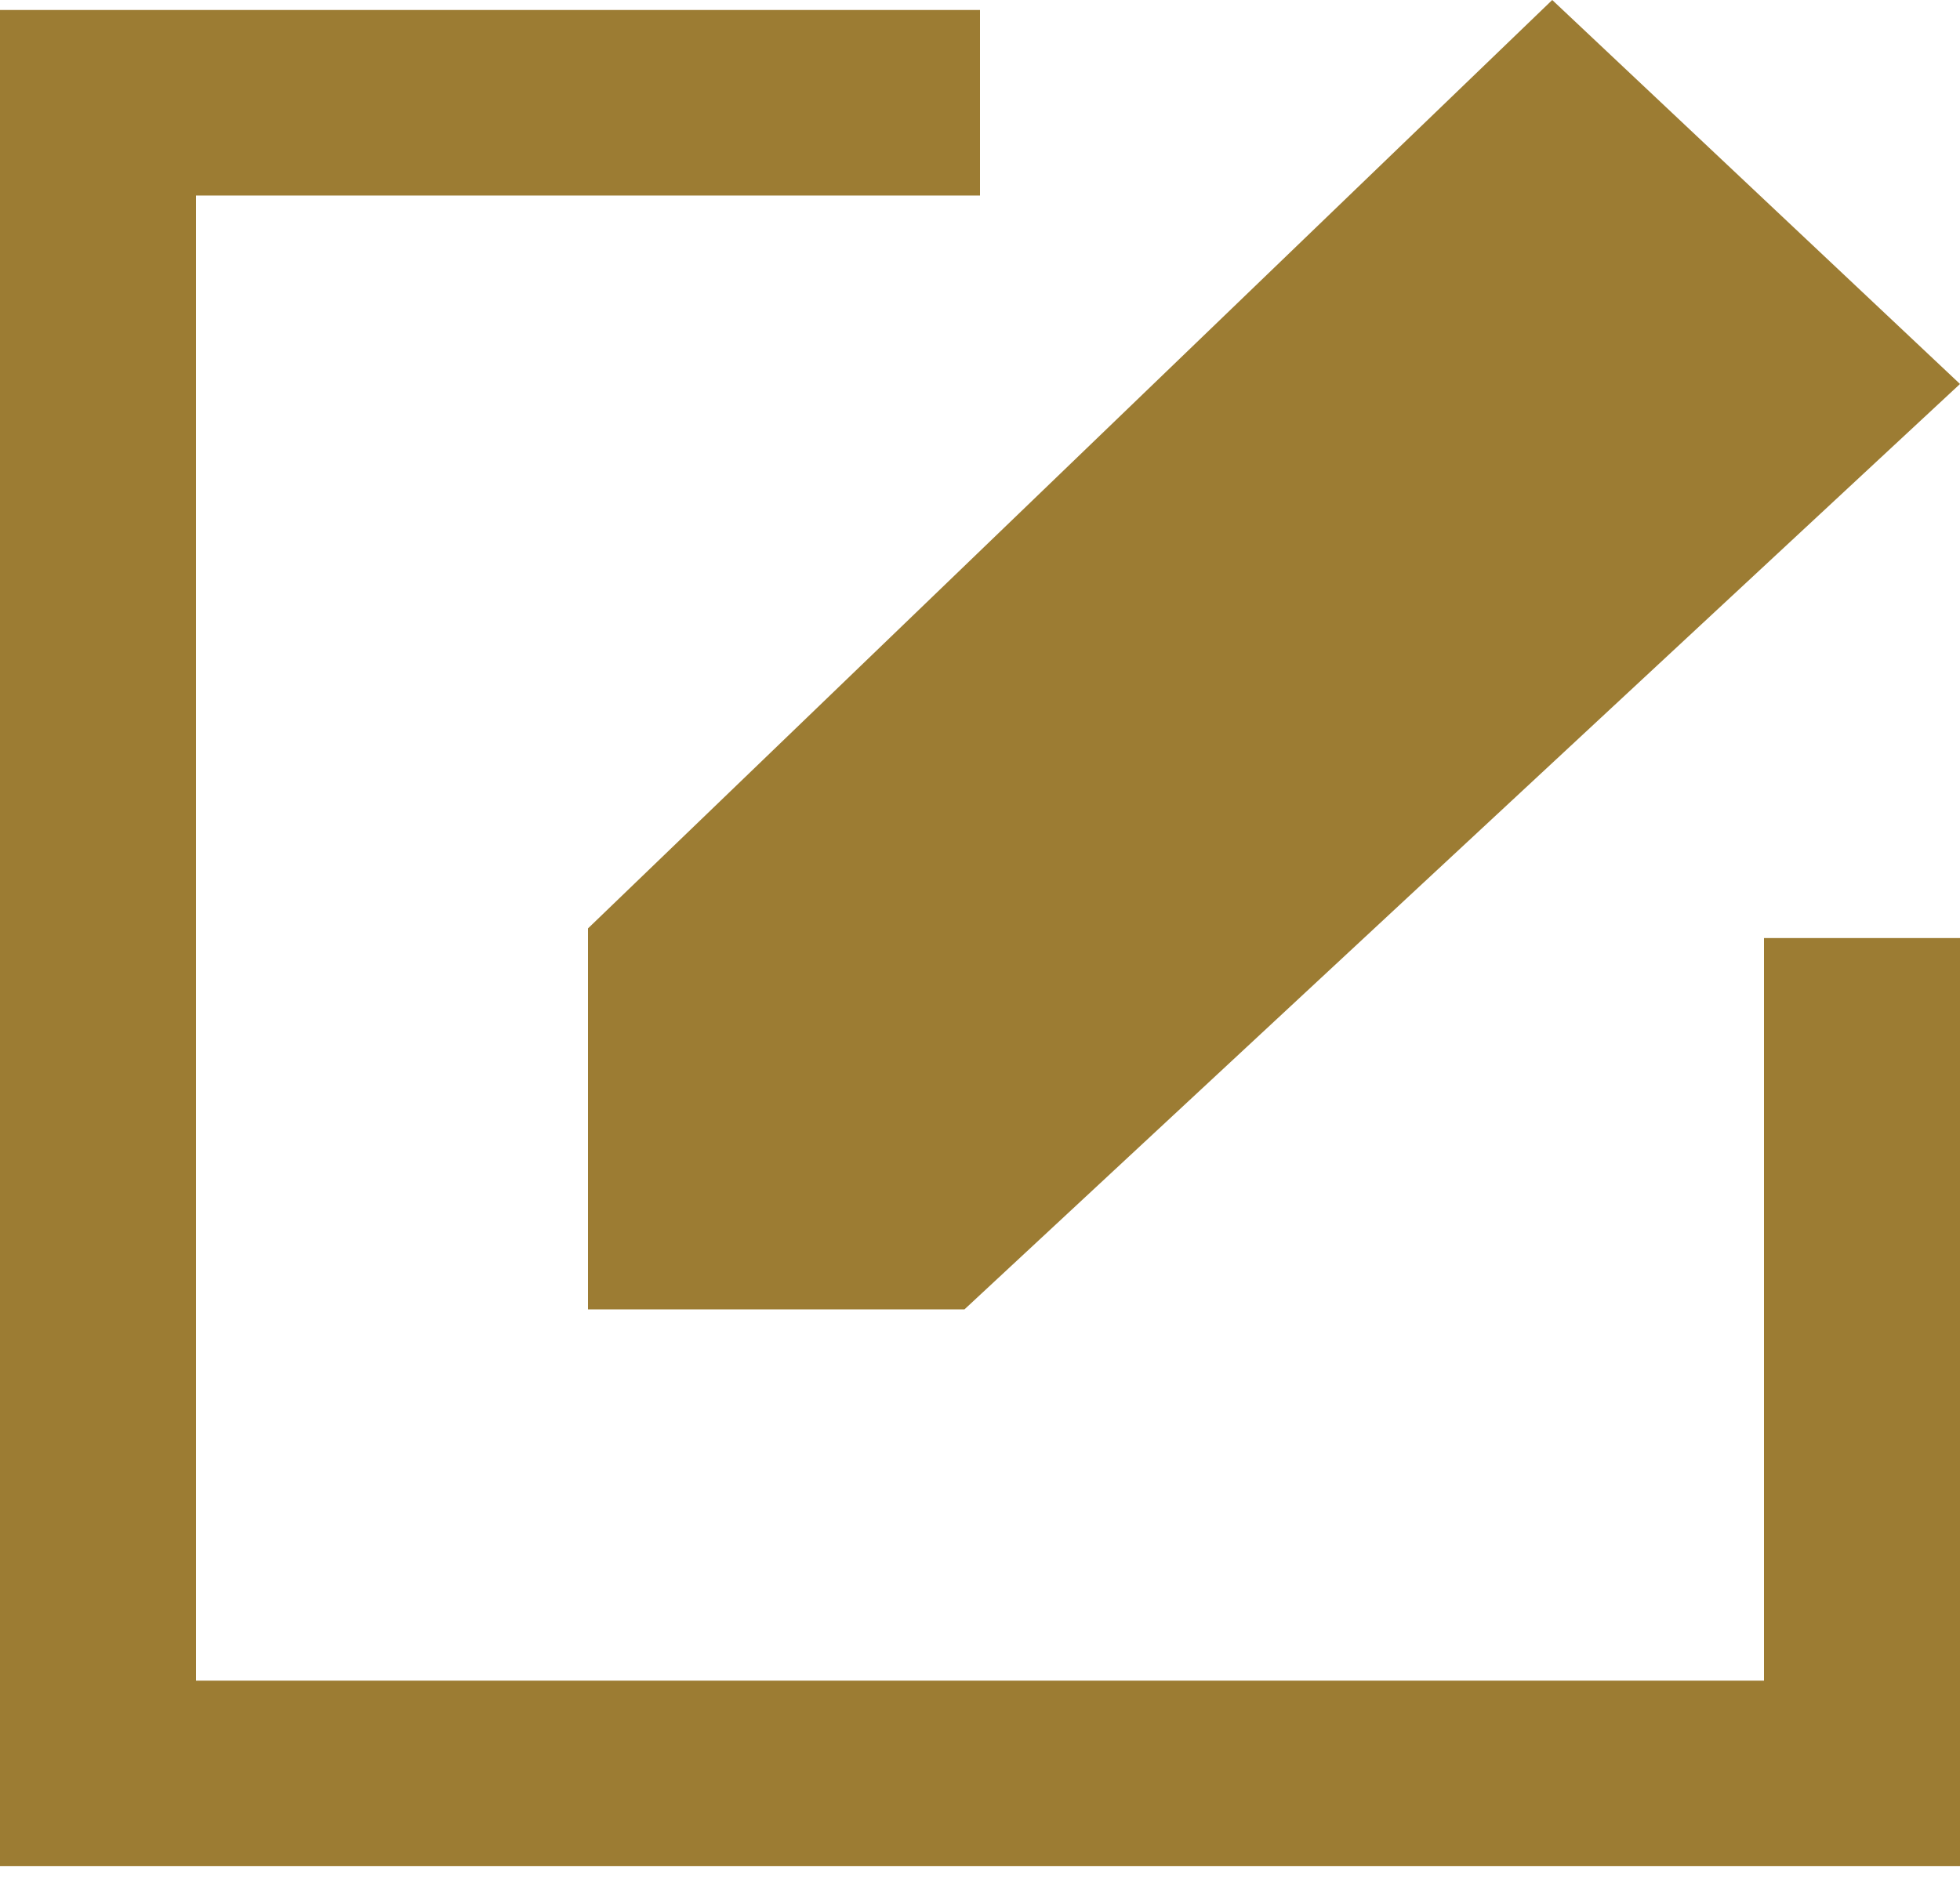
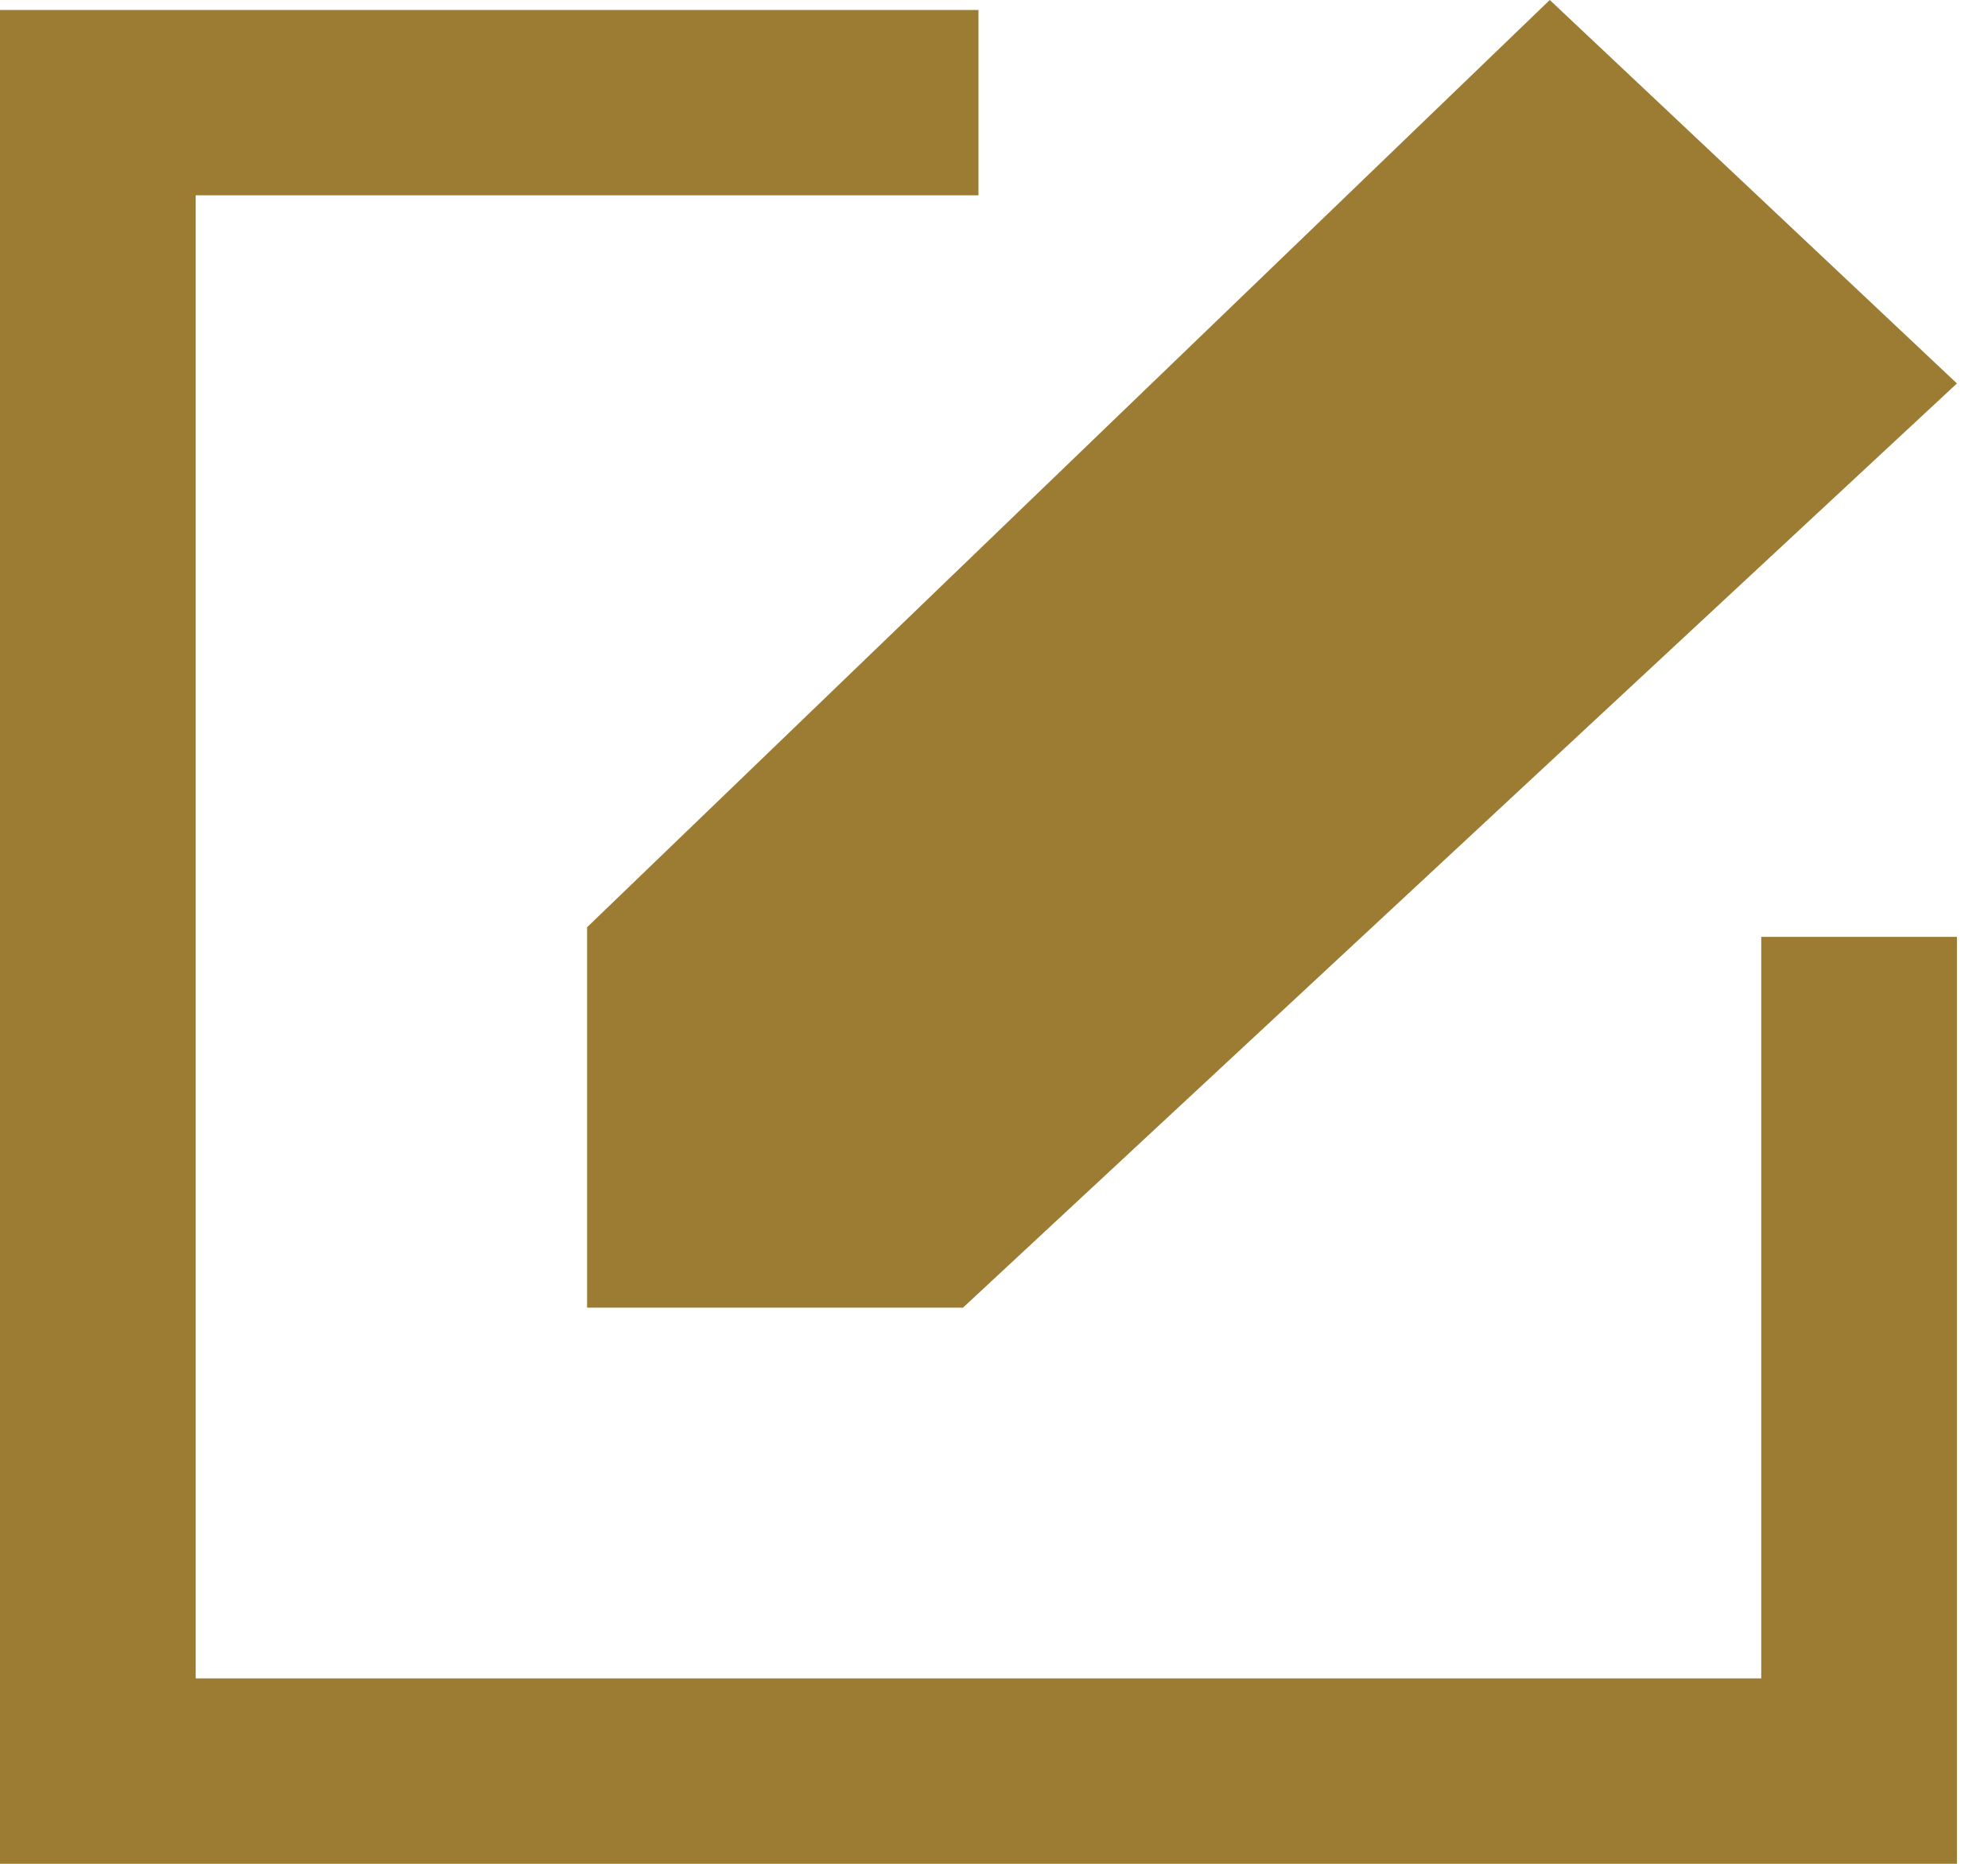
- <svg xmlns="http://www.w3.org/2000/svg" width="24" height="23" viewBox="0 0 24 23" fill="none">
-   <path fill-rule="evenodd" clip-rule="evenodd" d="M21.6 20.584H2.4V2.395H12V0.122H0V22.857H24V11.489H21.6V20.584ZM7.2 11.371L19.007 0L24 4.703L11.81 16.037H7.2V11.371Z" fill="#9C7C33" />
+ <svg xmlns="http://www.w3.org/2000/svg" width="32" height="30" viewBox="0 0 32 30" fill="none">
+   <path fill-rule="evenodd" clip-rule="evenodd" d="M28.35 27.016H3.15V3.144H15.75V0.16H0V30H31.5V15.08H28.35V27.016ZM9.45 14.925L24.946 0L31.5 6.172L15.501 21.048H9.45V14.925Z" fill="#9C7C33" />
</svg>
